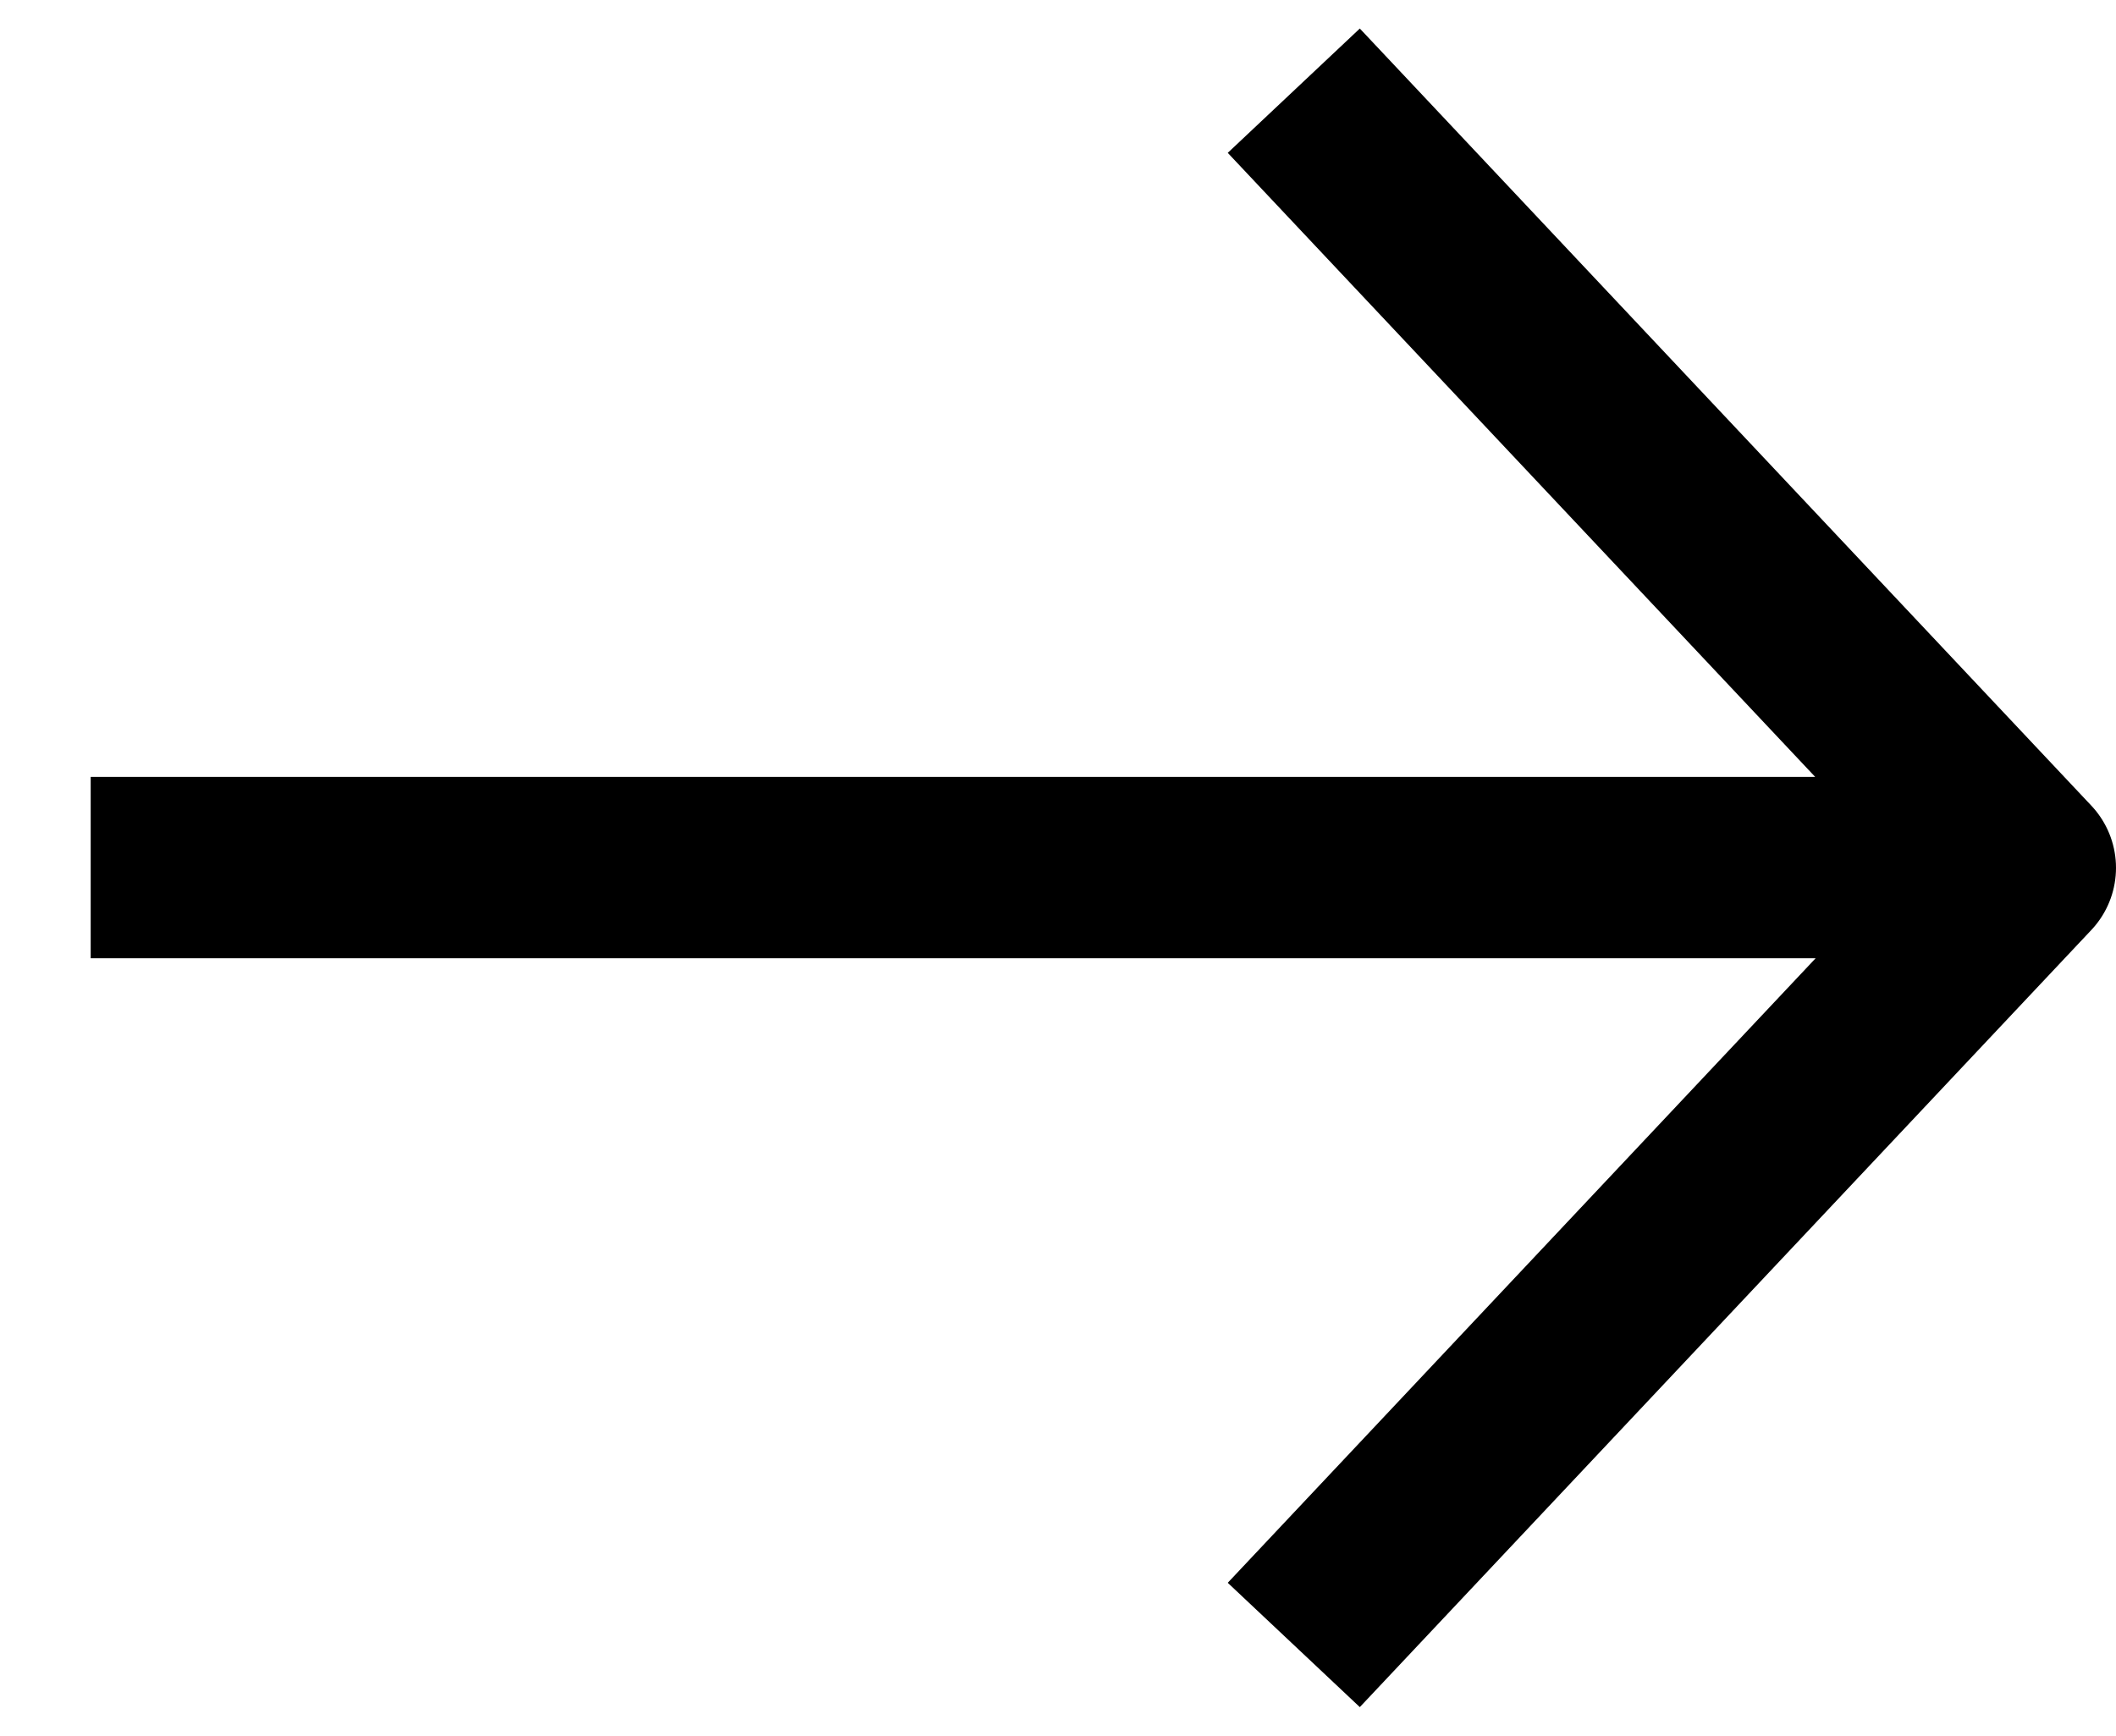
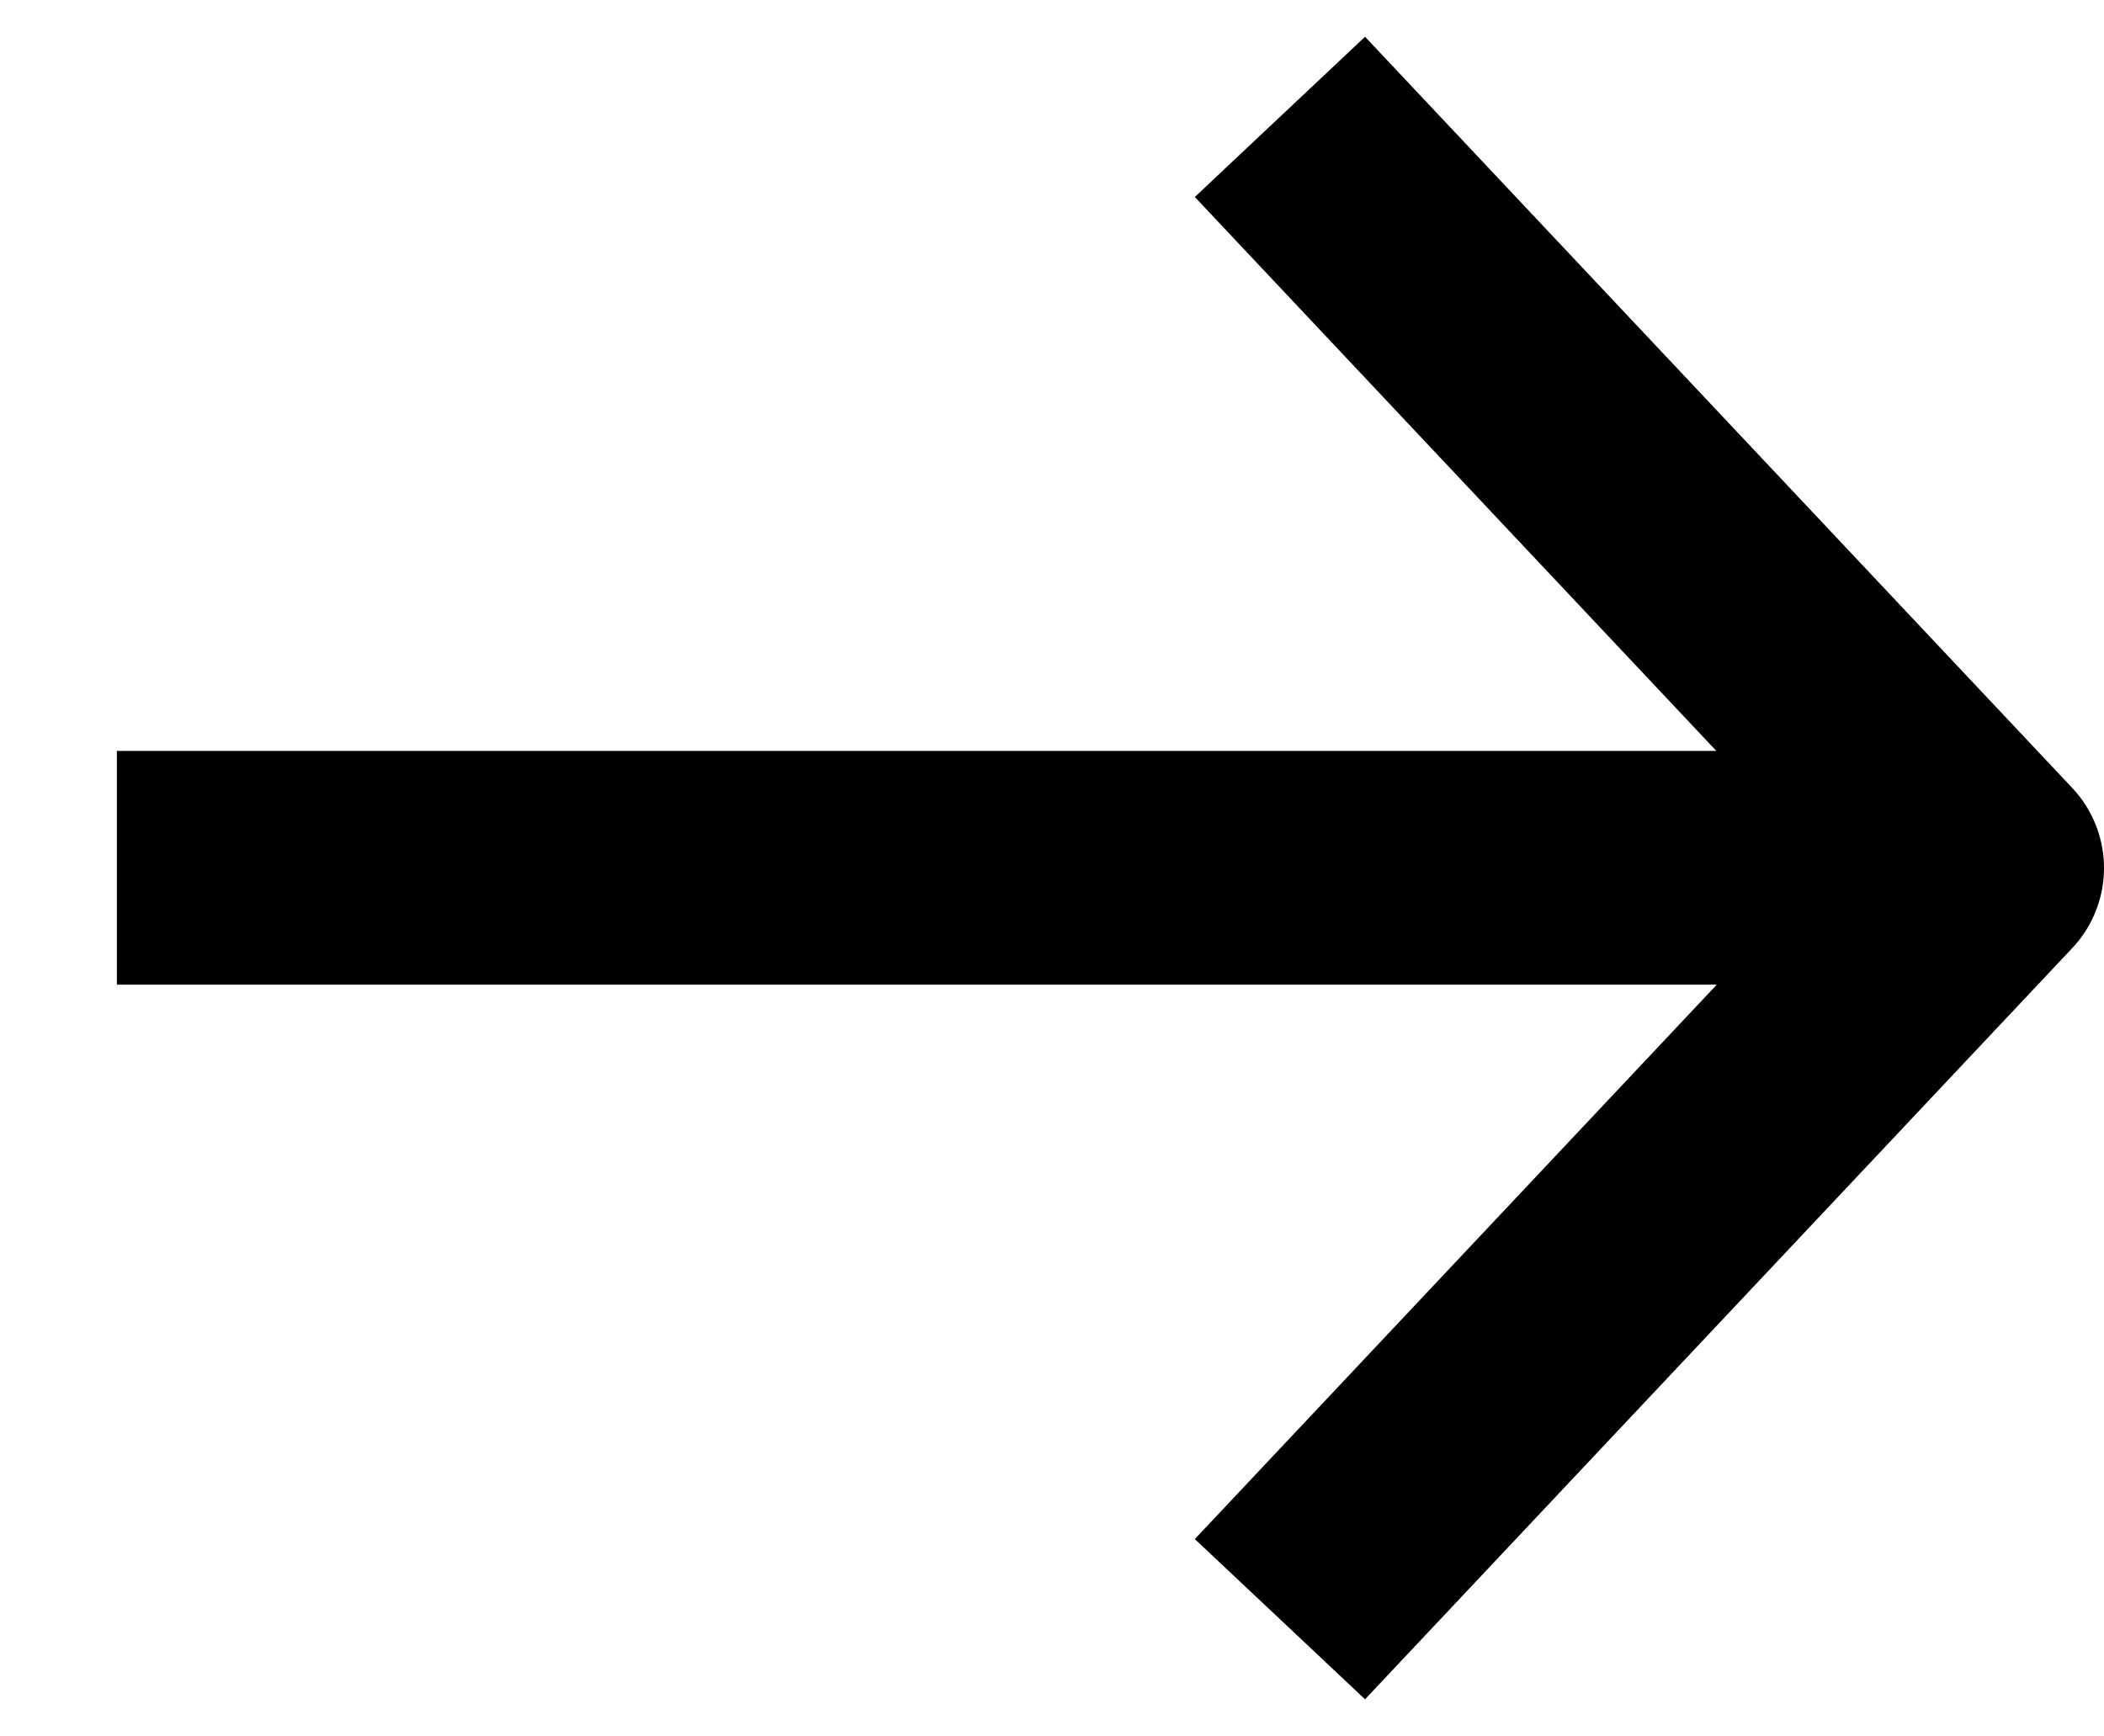
- <svg xmlns="http://www.w3.org/2000/svg" viewBox="3.25 4.75 17.5 14.35">
-   <path d="M20 11.925H4M13.95 5.5L20 11.927l-6.05 6.427" fill="none" stroke="currentColor" stroke-linejoin="round" stroke-width="1.5" />
+ <svg xmlns="http://www.w3.org/2000/svg" viewBox="3 4.5 18 14.85">
+   <path d="M20 11.925H4M13.95 5.5L20 11.927l-6.05 6.427" fill="none" stroke="currentColor" stroke-linejoin="round" stroke-width="2" />
</svg>
